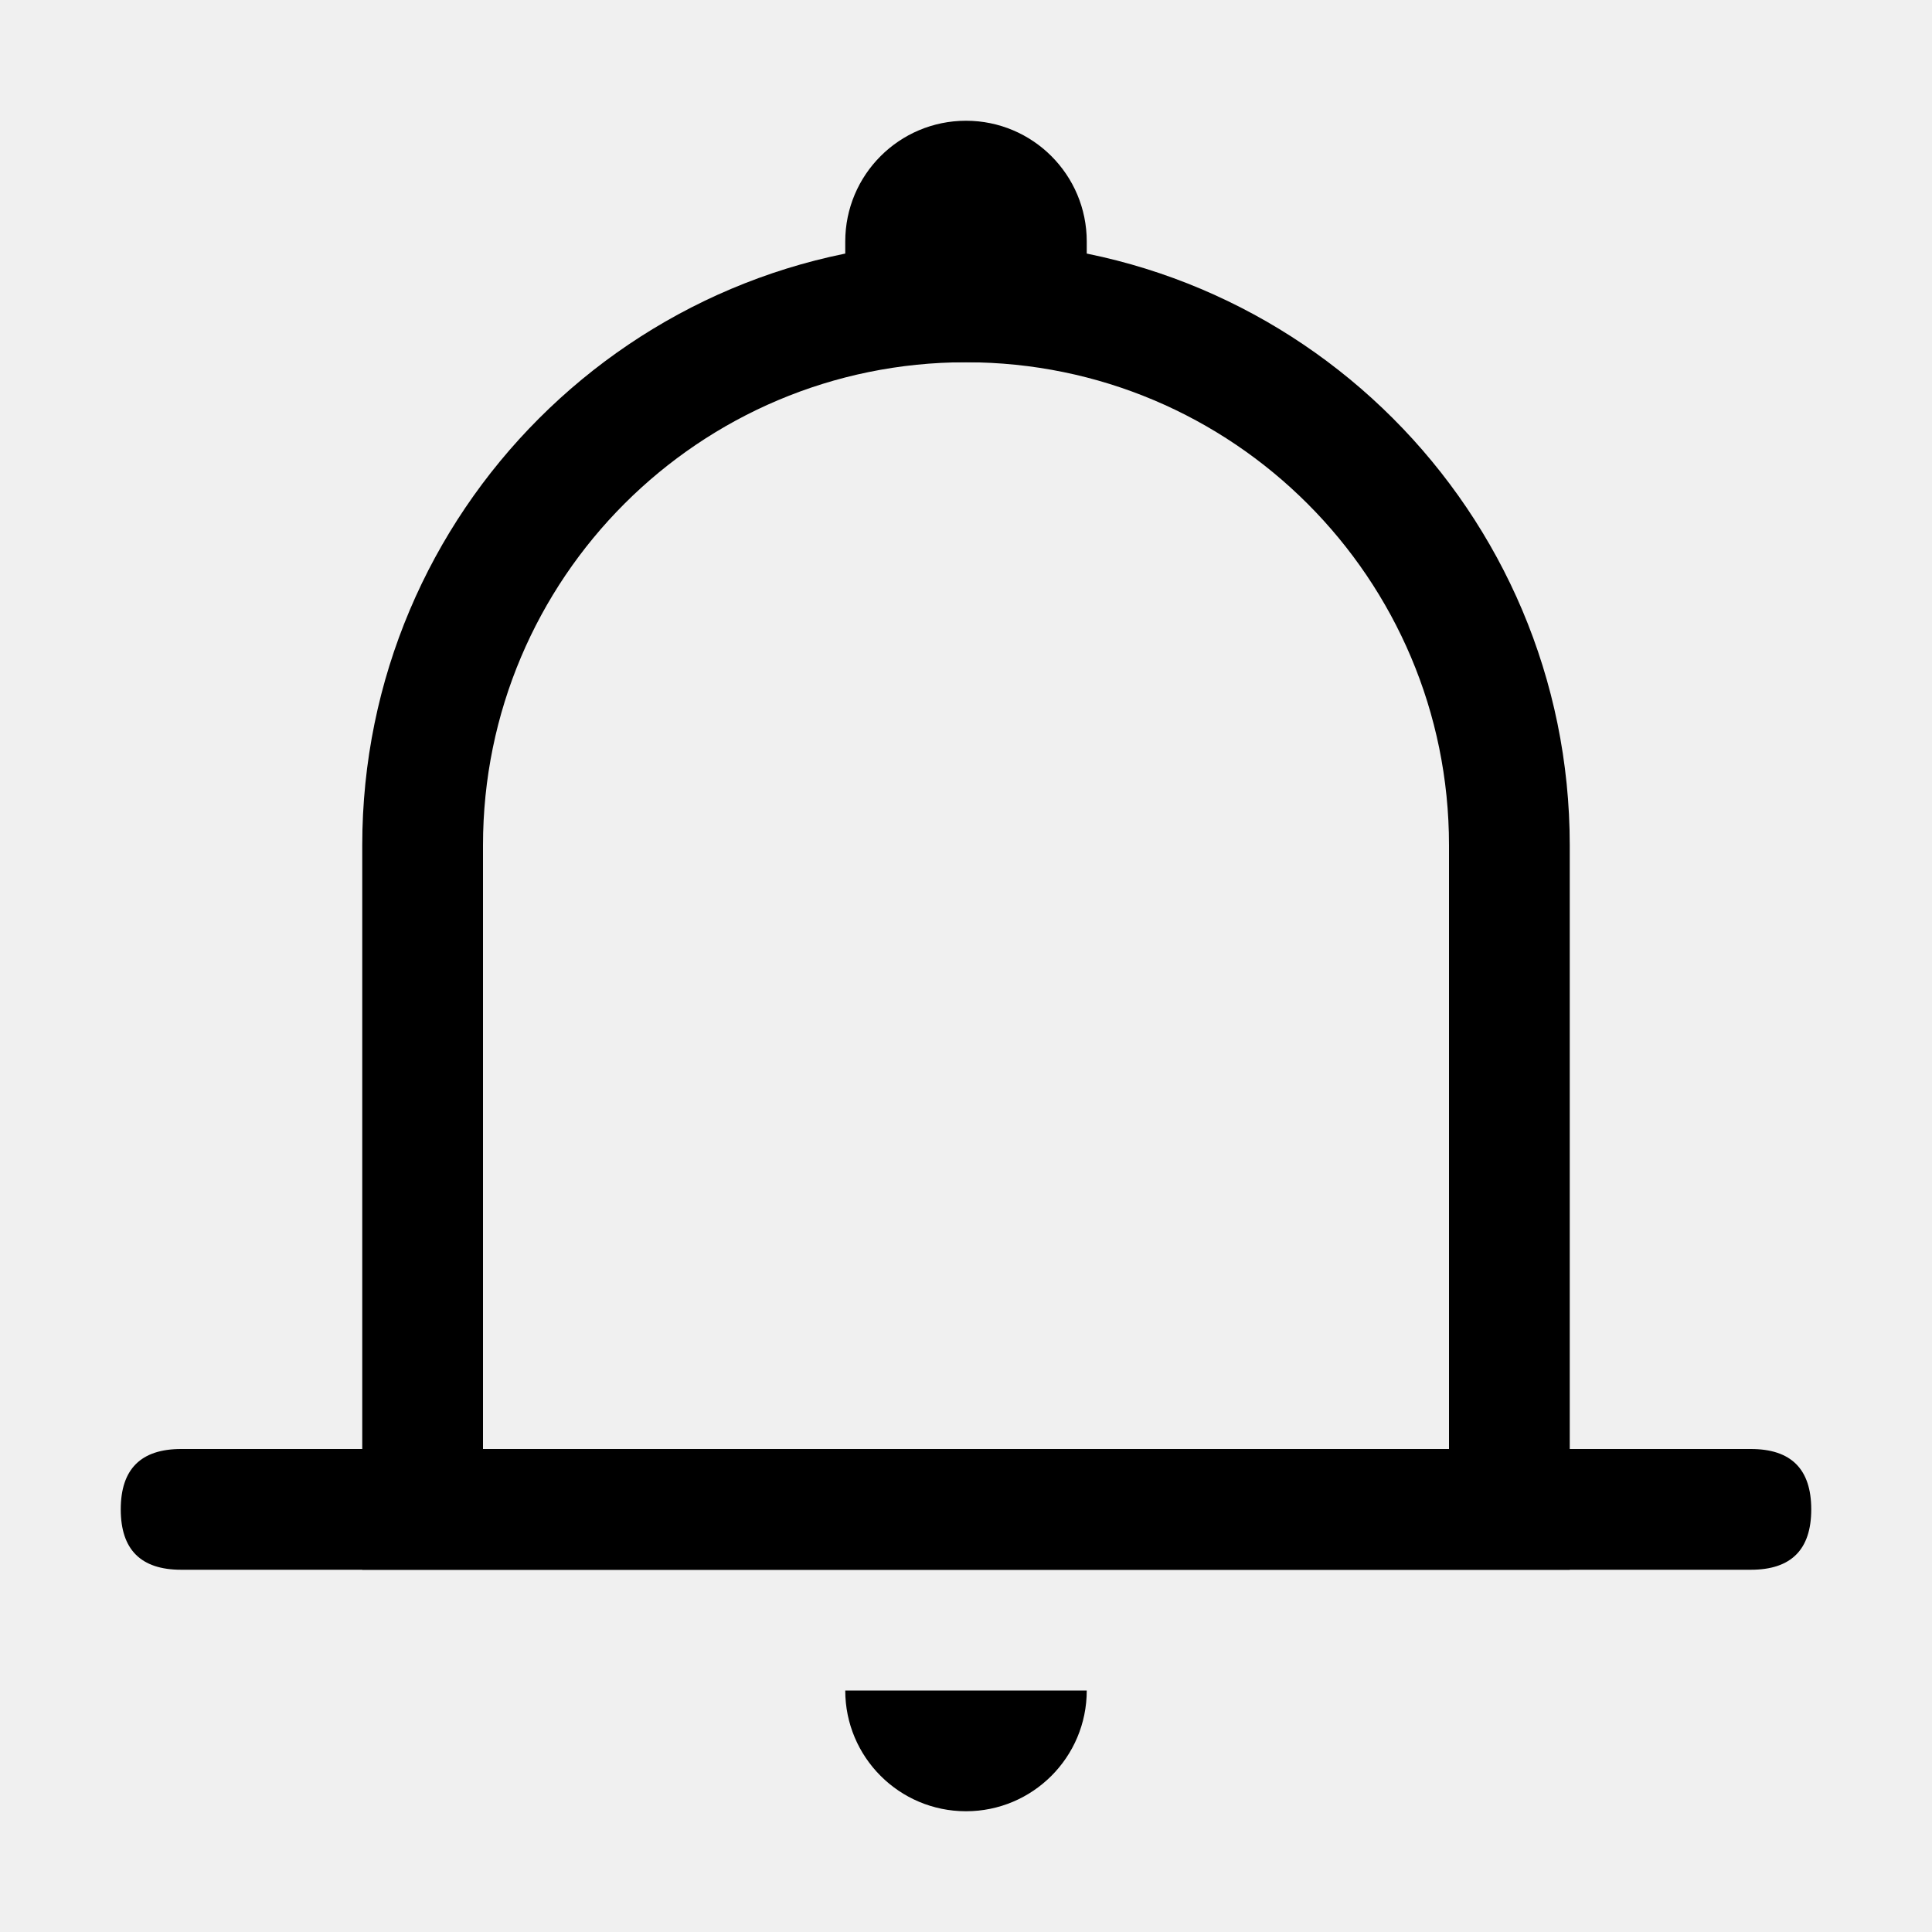
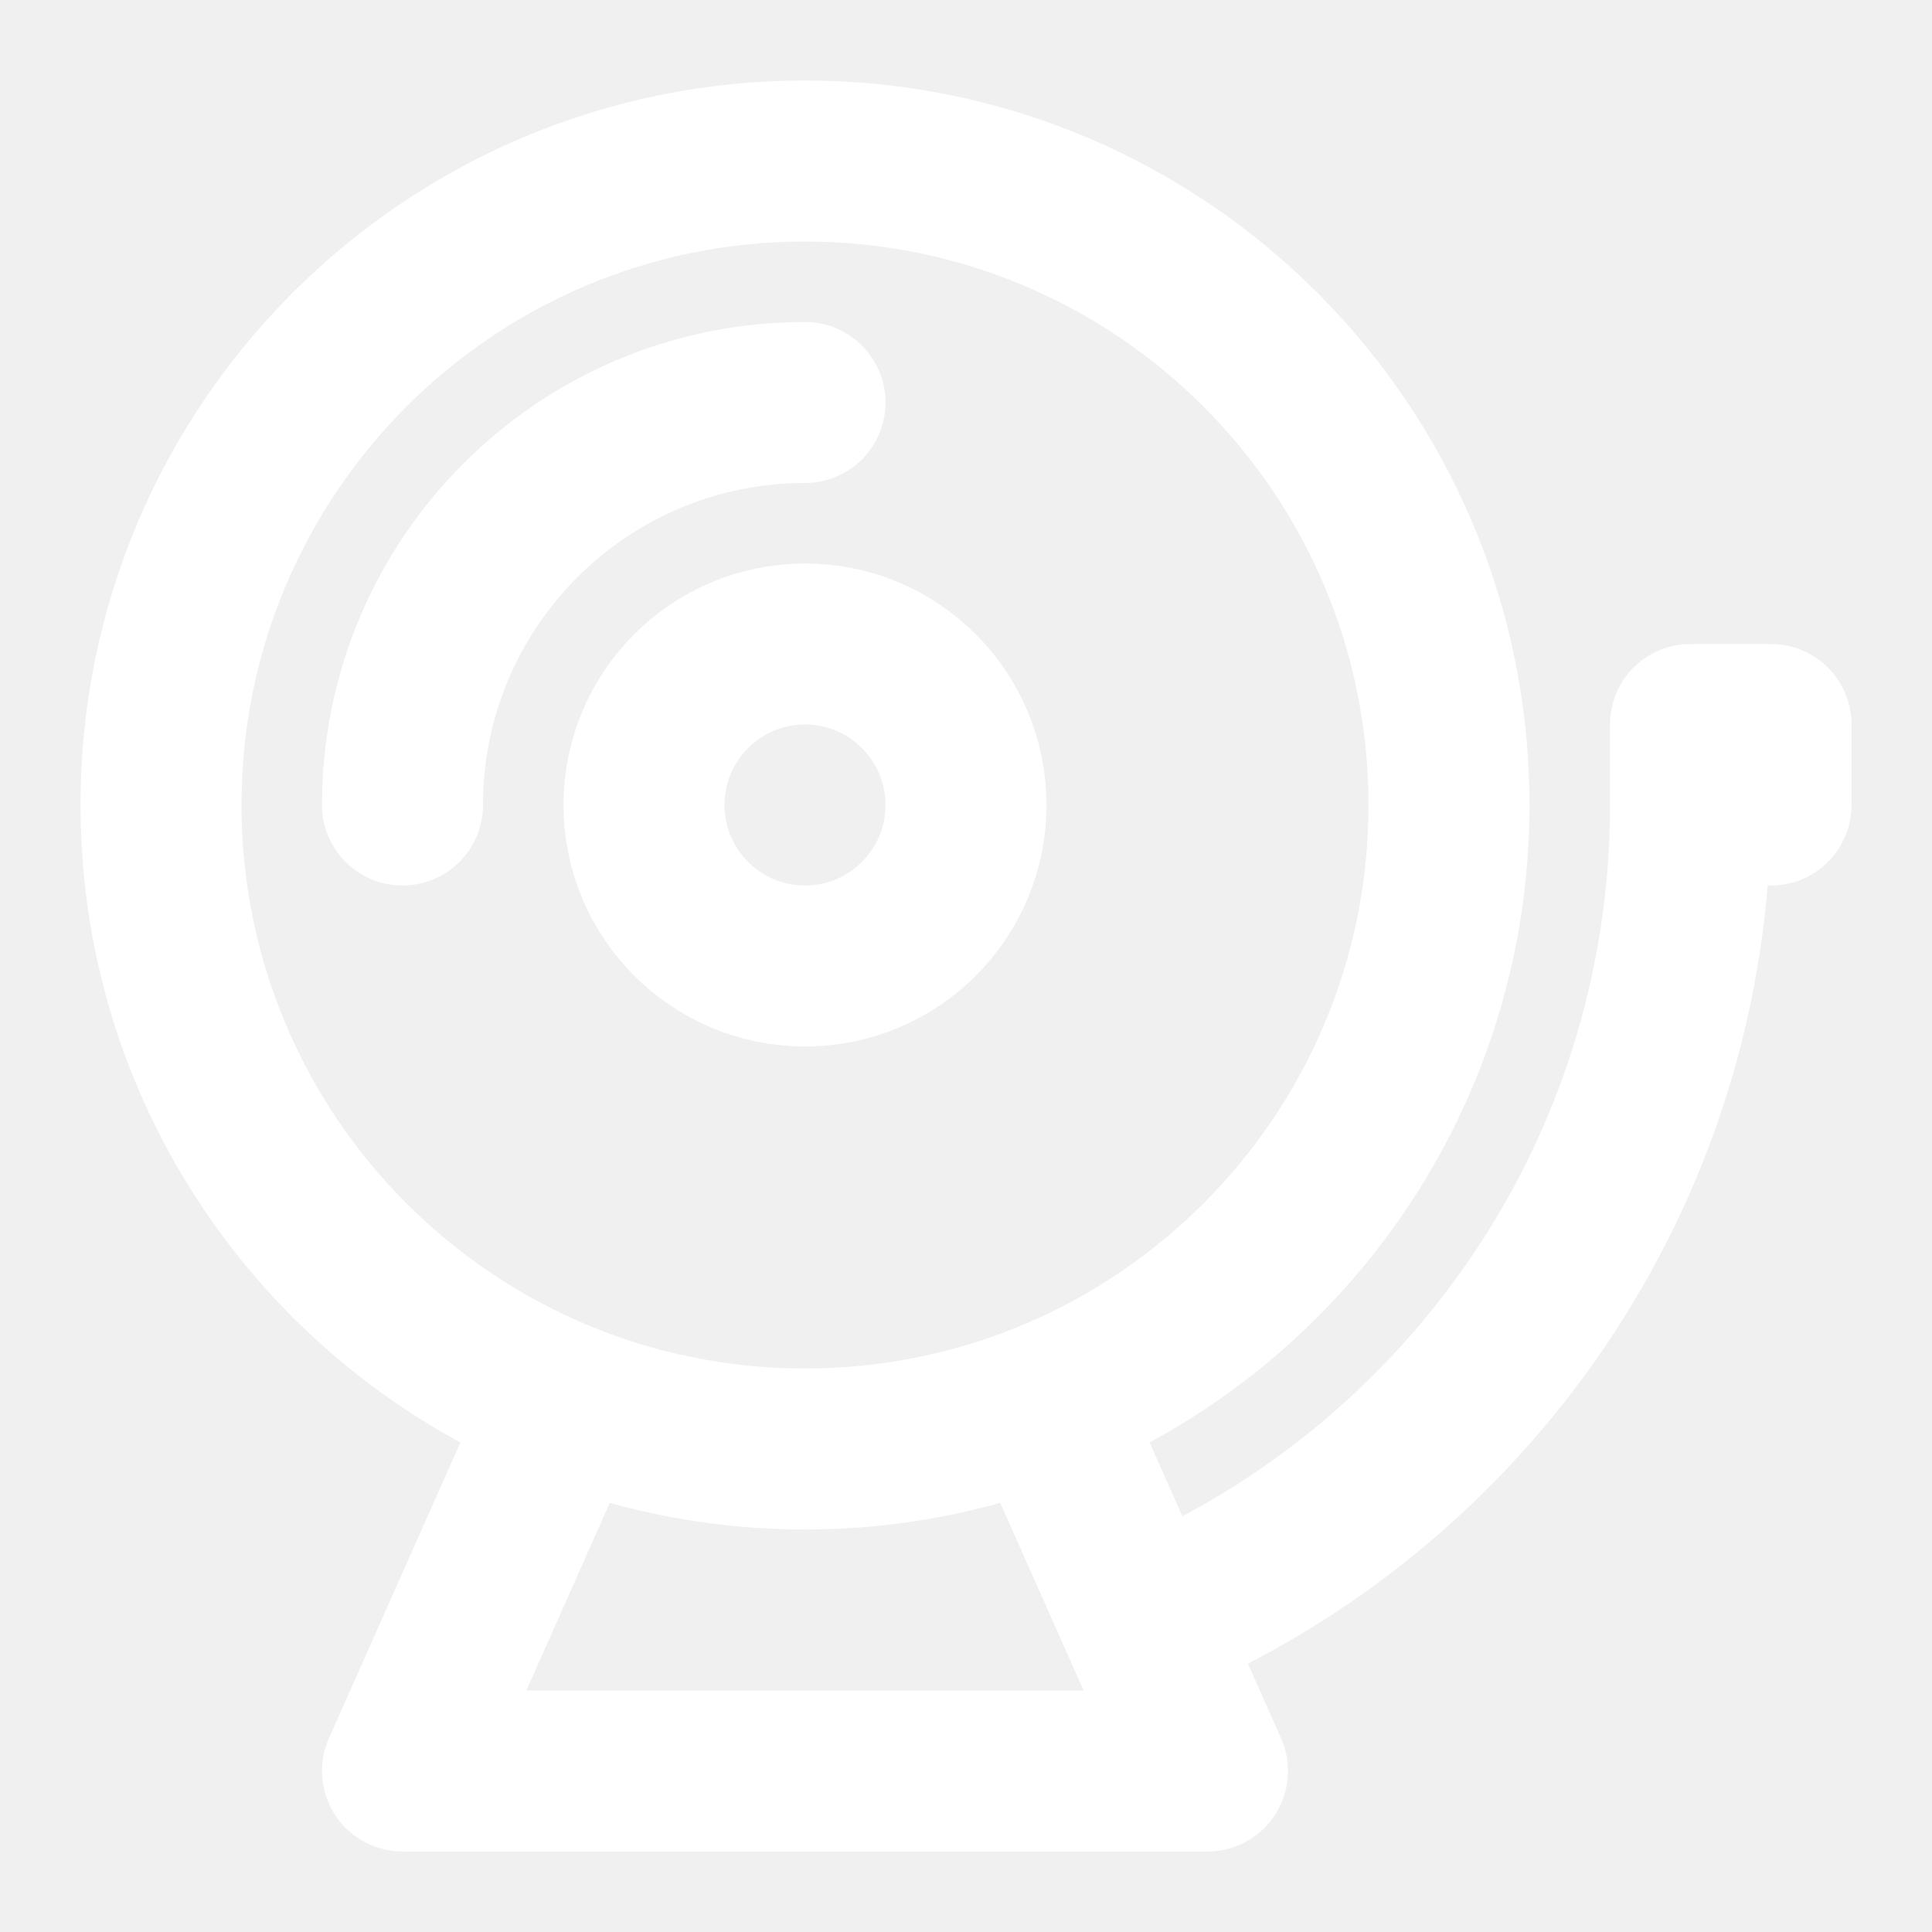
- <svg xmlns="http://www.w3.org/2000/svg" viewBox="0 0 1024 1024" data-v-ea893728="">
-   <path fill="currentColor" d="M512 64a64 64 0 0 1 64 64v64H448v-64a64 64 0 0 1 64-64z" />
-   <path fill="currentColor" d="M256 768h512V448a256 256 0 1 0-512 0v320zm256-640a320 320 0 0 1 320 320v384H192V448a320 320 0 0 1 320-320z" />
-   <path fill="currentColor" d="M96 768h832q32 0 32 32t-32 32H96q-32 0-32-32t32-32zm352 128h128a64 64 0 0 1-128 0z" />
+ <svg xmlns="http://www.w3.org/2000/svg" width="28" height="28" viewBox="0 0 48 48" fill="none">
+   <circle cx="20" cy="20" r="16" fill="none" stroke="#ffffff" stroke-width="4" stroke-linecap="round" stroke-linejoin="round" />
+   <path d="M44 18V20H42V18H44Z" fill="none" />
+   <path d="M42 20H44V18H42V20ZM42 20C42 29.137 36.43 36.973 28.5 40.298" stroke="#ffffff" stroke-width="4" stroke-linecap="round" stroke-linejoin="round" />
+   <path d="M14 35L10 44H30L26 35" stroke="#ffffff" stroke-width="4" stroke-linecap="round" stroke-linejoin="round" />
+   <circle cx="20" cy="20" r="4" fill="none" stroke="#ffffff" stroke-width="4" stroke-linecap="round" stroke-linejoin="round" />
+   <path d="M10 20C10 14.477 14.477 10 20 10" stroke="#ffffff" stroke-width="4" stroke-linecap="round" stroke-linejoin="round" />
</svg>
